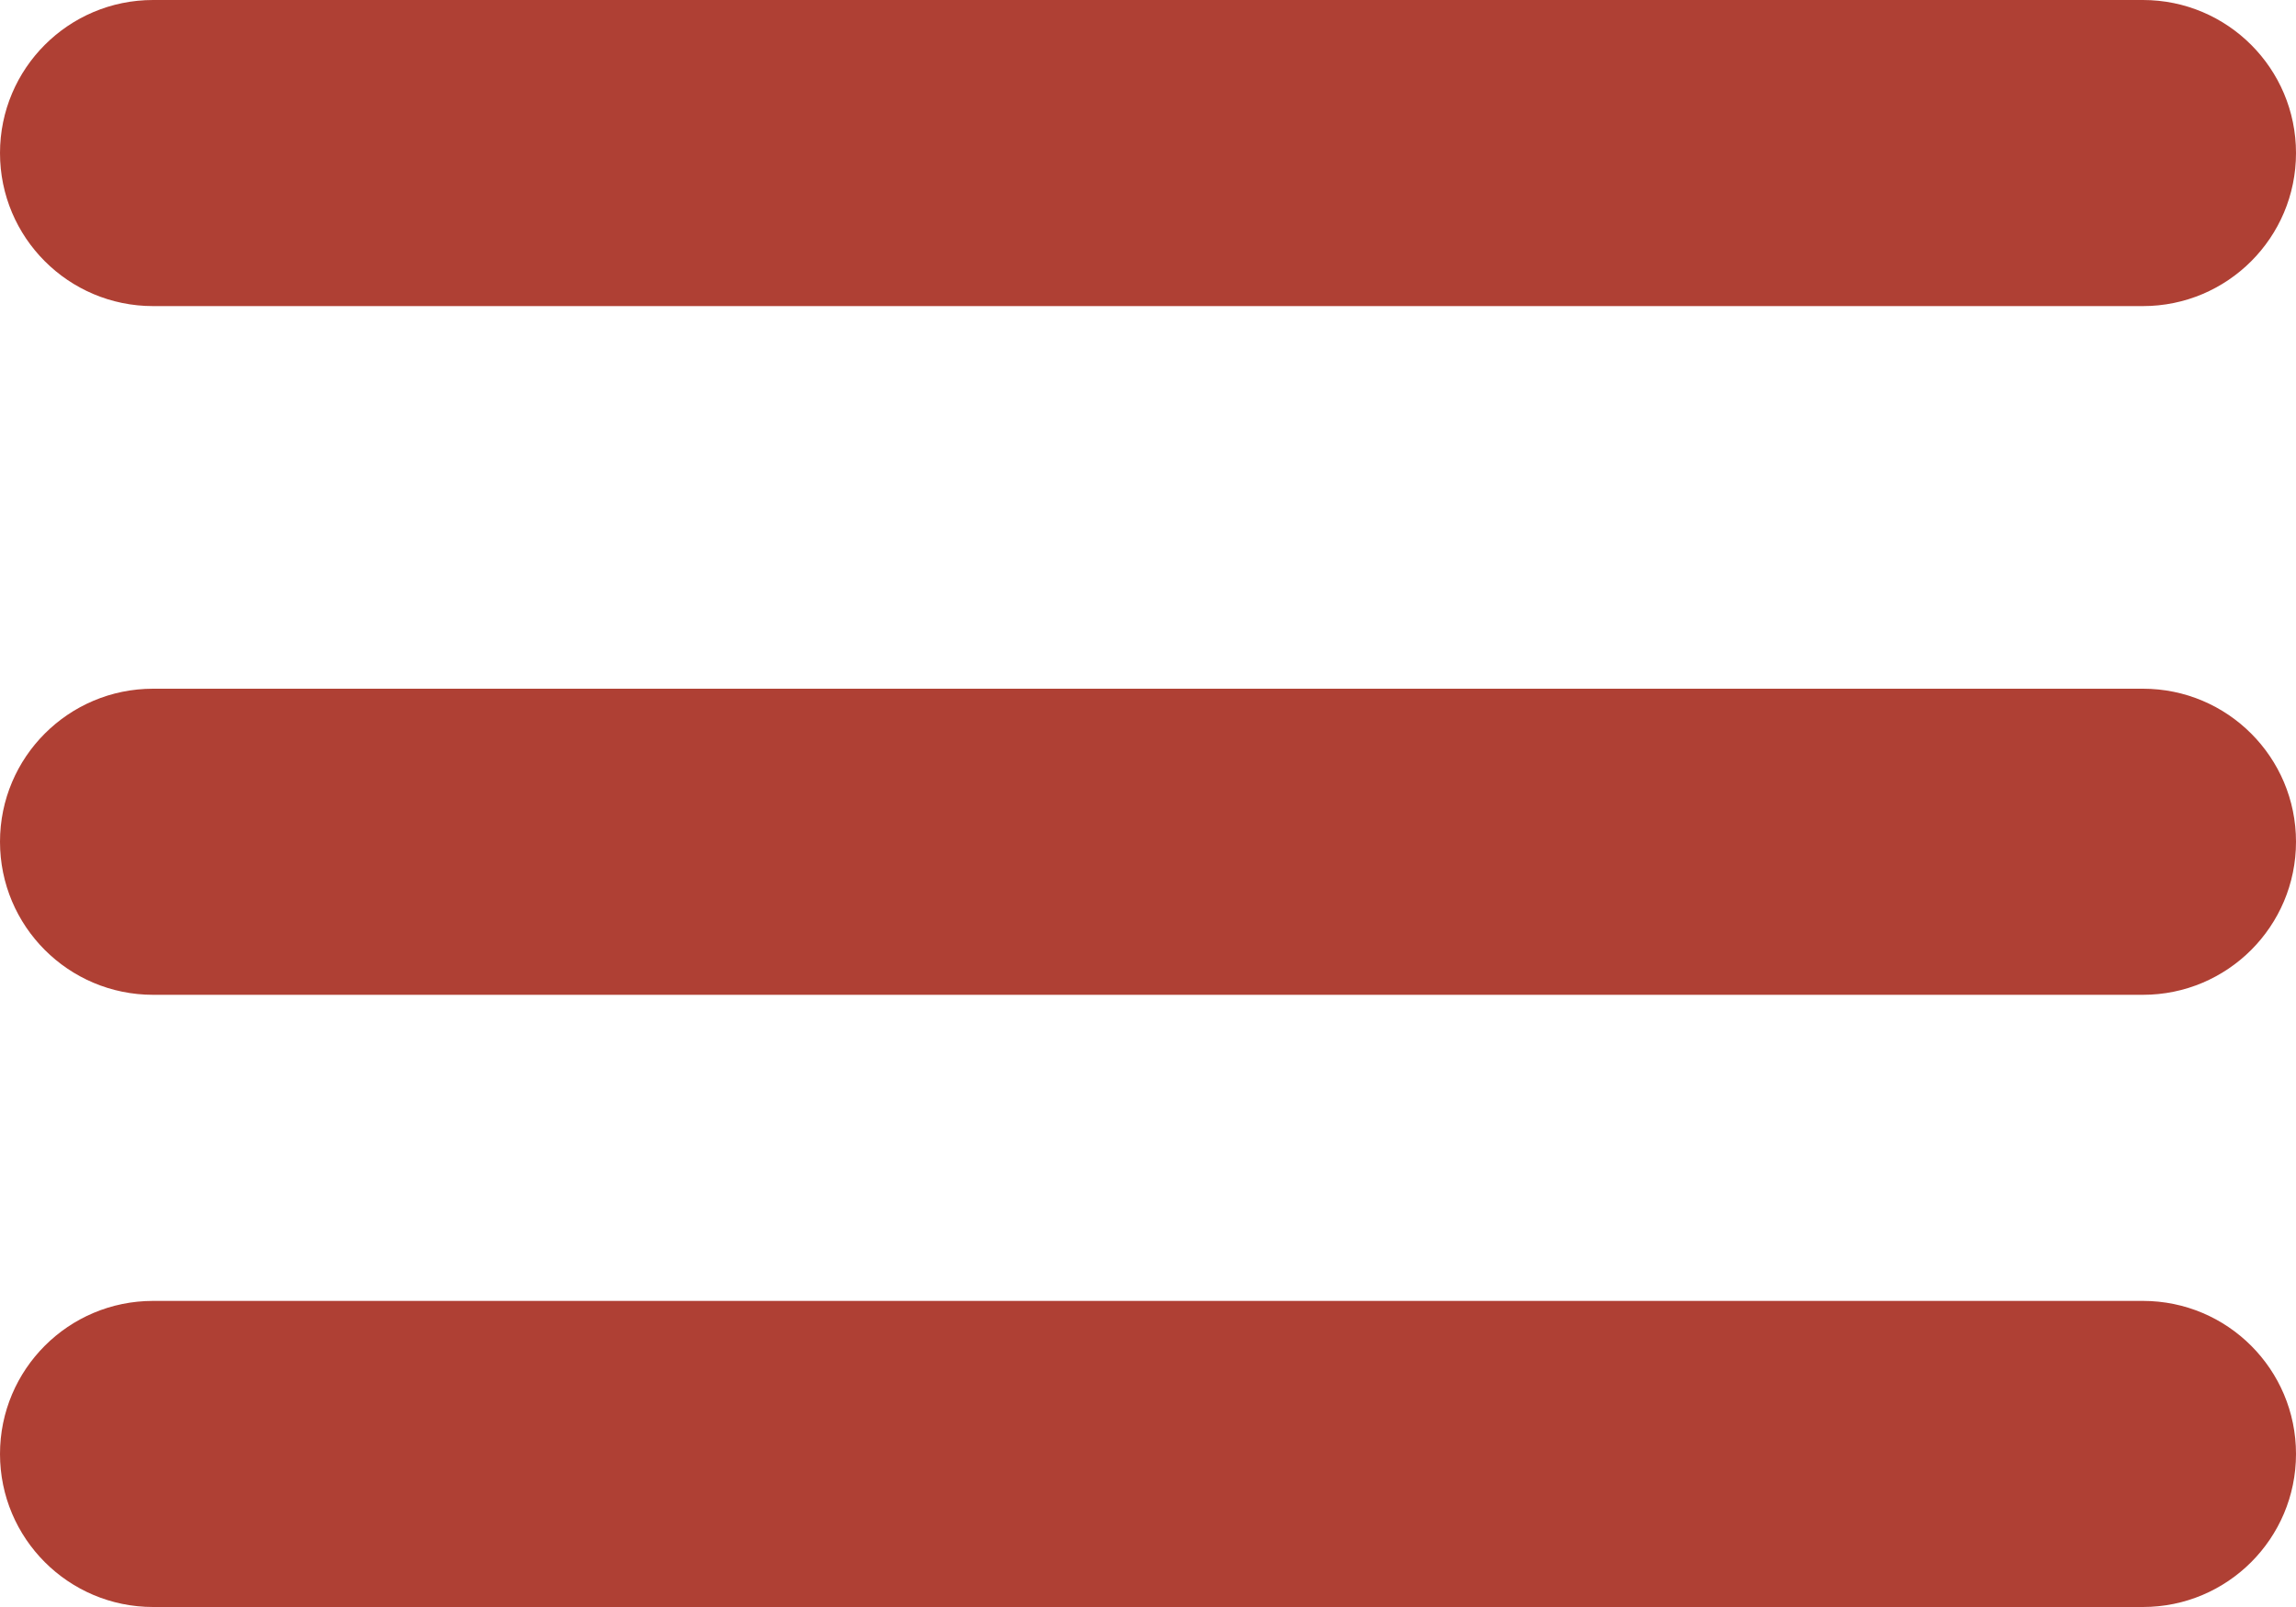
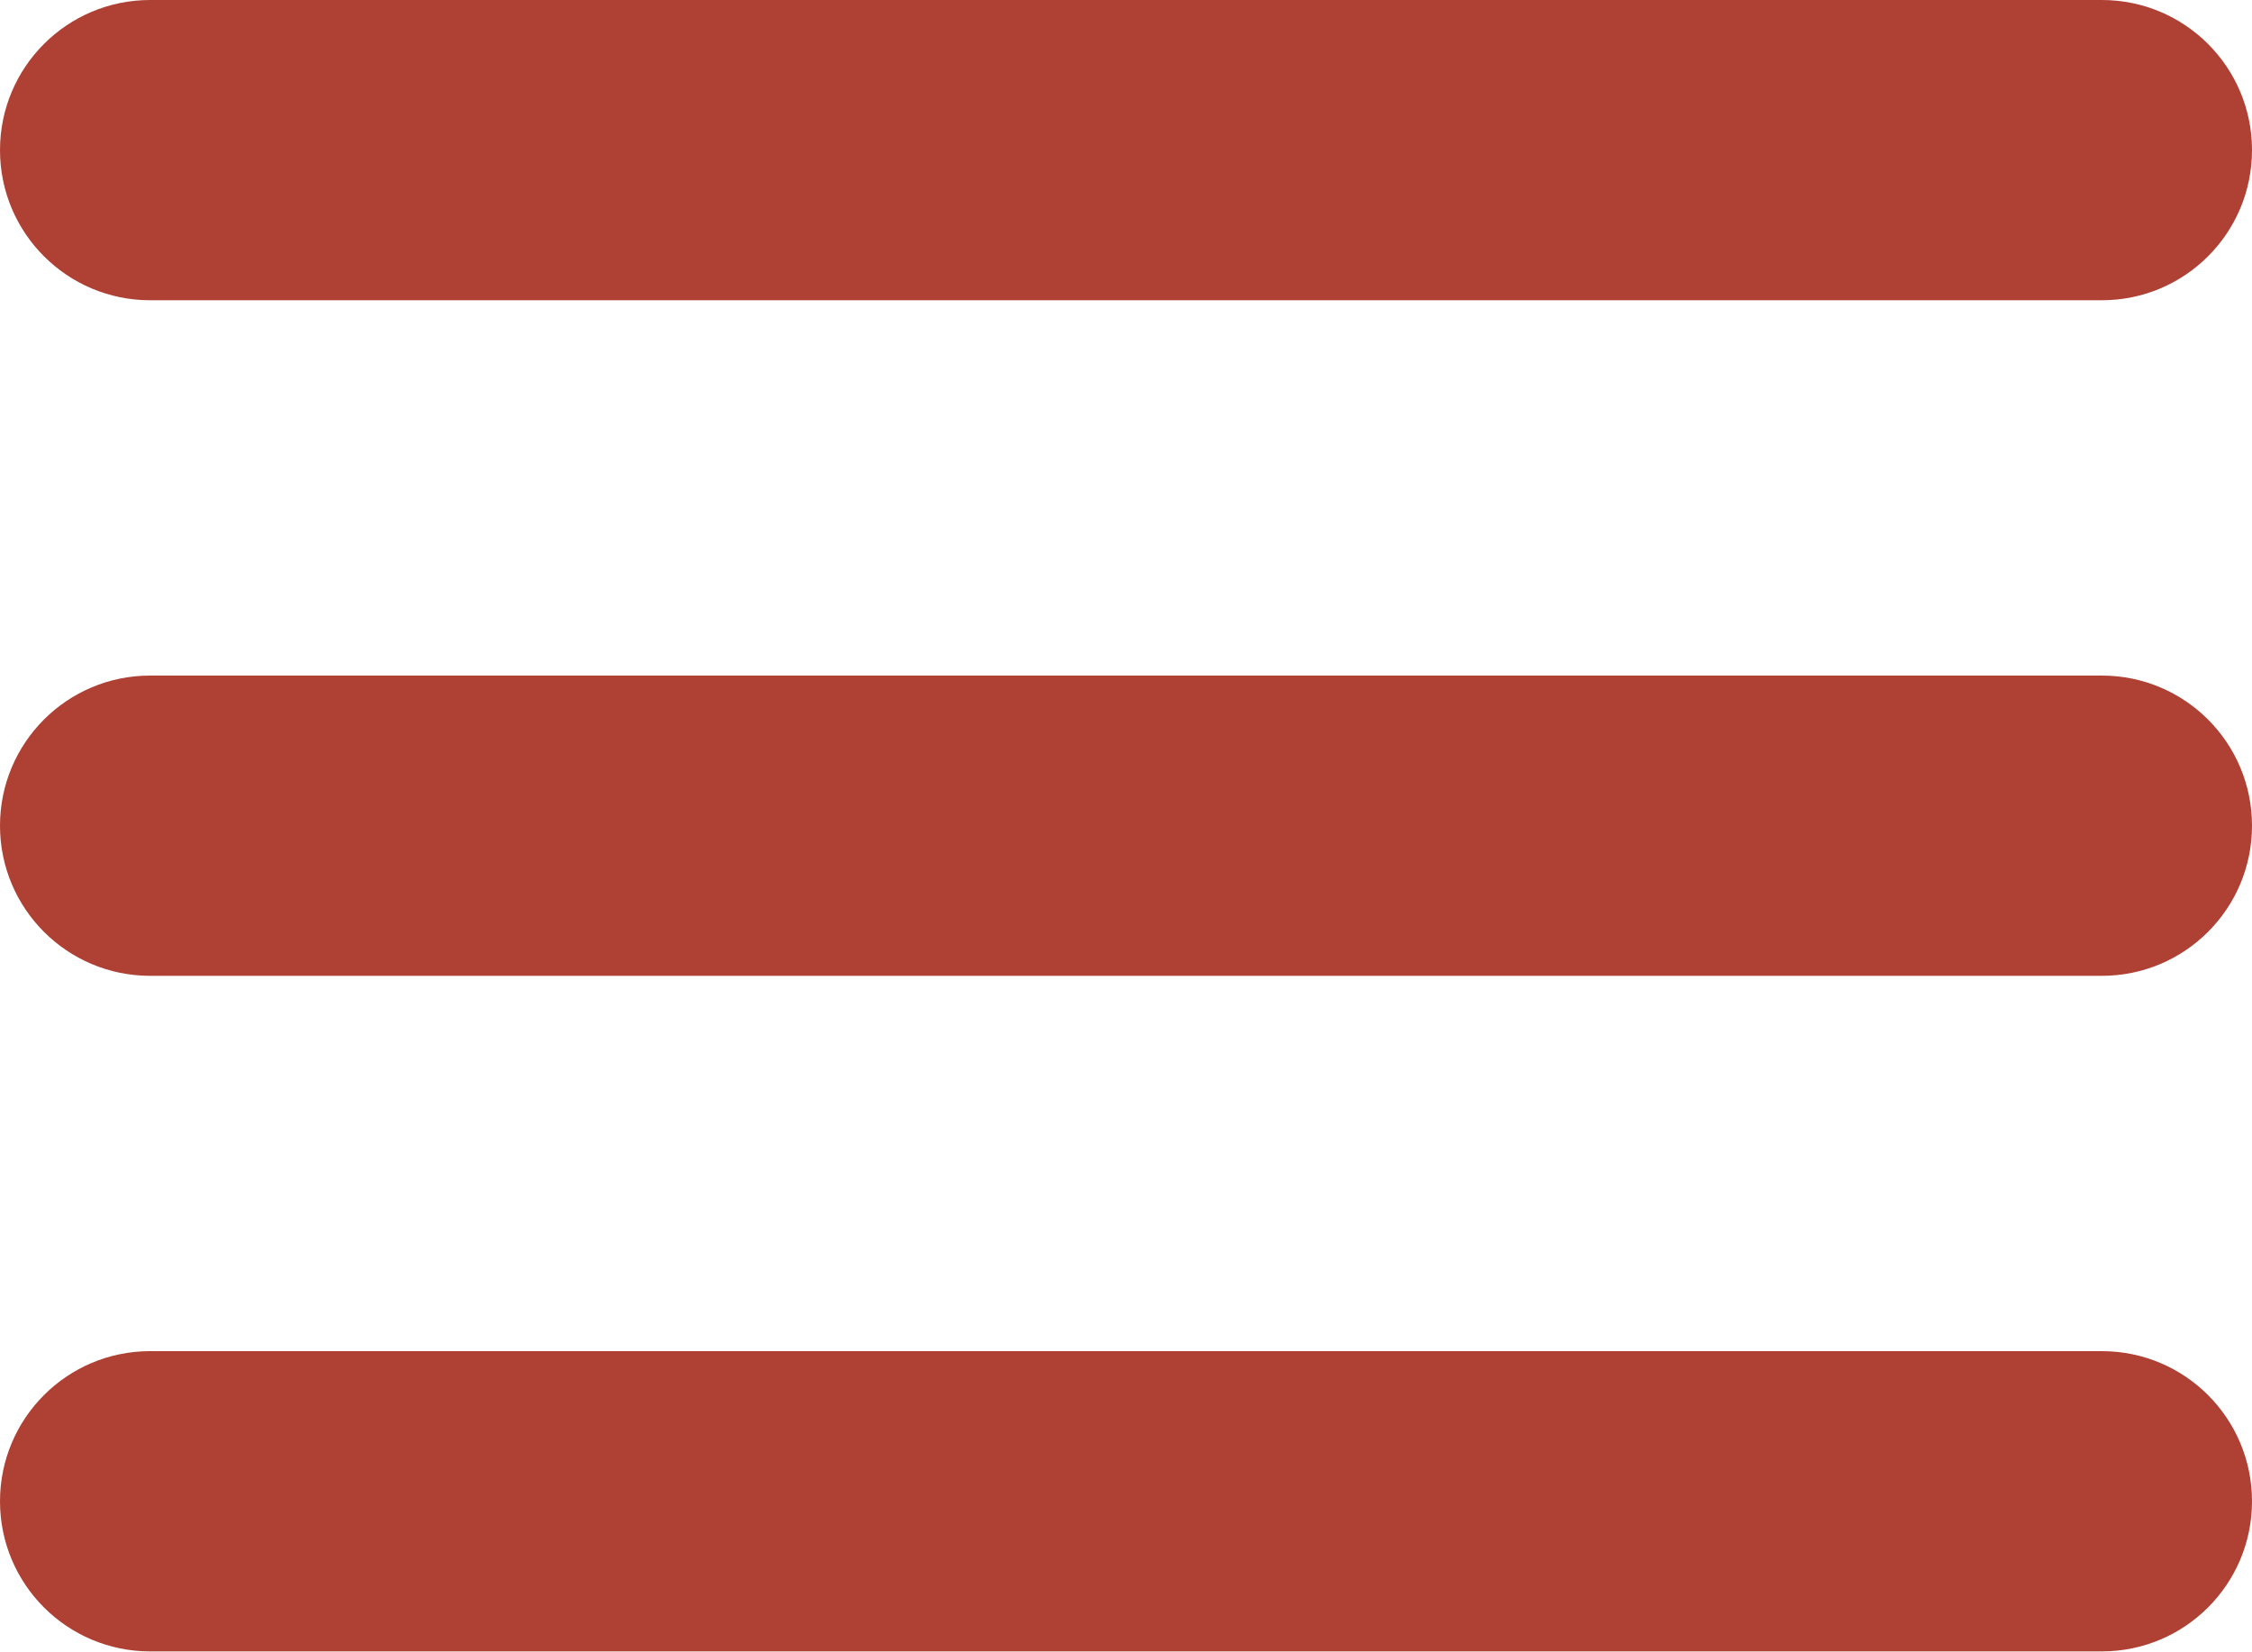
- <svg xmlns="http://www.w3.org/2000/svg" width="30" height="21" fill="none" viewBox="0 0 30 21">
-   <path fill="#000" fill-opacity="0" d="M0 0h30v21H0z" />
-   <rect width="30" height="4" fill="#AF4034" rx="2" />
-   <rect width="30" height="4" y="9" fill="#AF4034" rx="2" />
-   <rect width="30" height="4" y="17" fill="#AF4034" rx="2" />
+ <svg xmlns="http://www.w3.org/2000/svg" width="30" height="22" viewBox="0 0 30 22" fill="none">
+   <path d="M0 2C0 0.895 0.895 0 2 0H28C29.105 0 30 0.895 30 2C30 3.105 29.105 4 28 4H2C0.895 4 0 3.105 0 2Z" fill="#AF4034" />
+   <path d="M0 11C0 9.895 0.895 9 2 9H28C29.105 9 30 9.895 30 11C30 12.105 29.105 13 28 13H2C0.895 13 0 12.105 0 11Z" fill="#AF4034" />
+   <path d="M0 20C0 18.895 0.895 18 2 18H28C29.105 18 30 18.895 30 20C30 21.105 29.105 22 28 22H2C0.895 22 0 21.105 0 20Z" fill="#AF4034" />
</svg>
